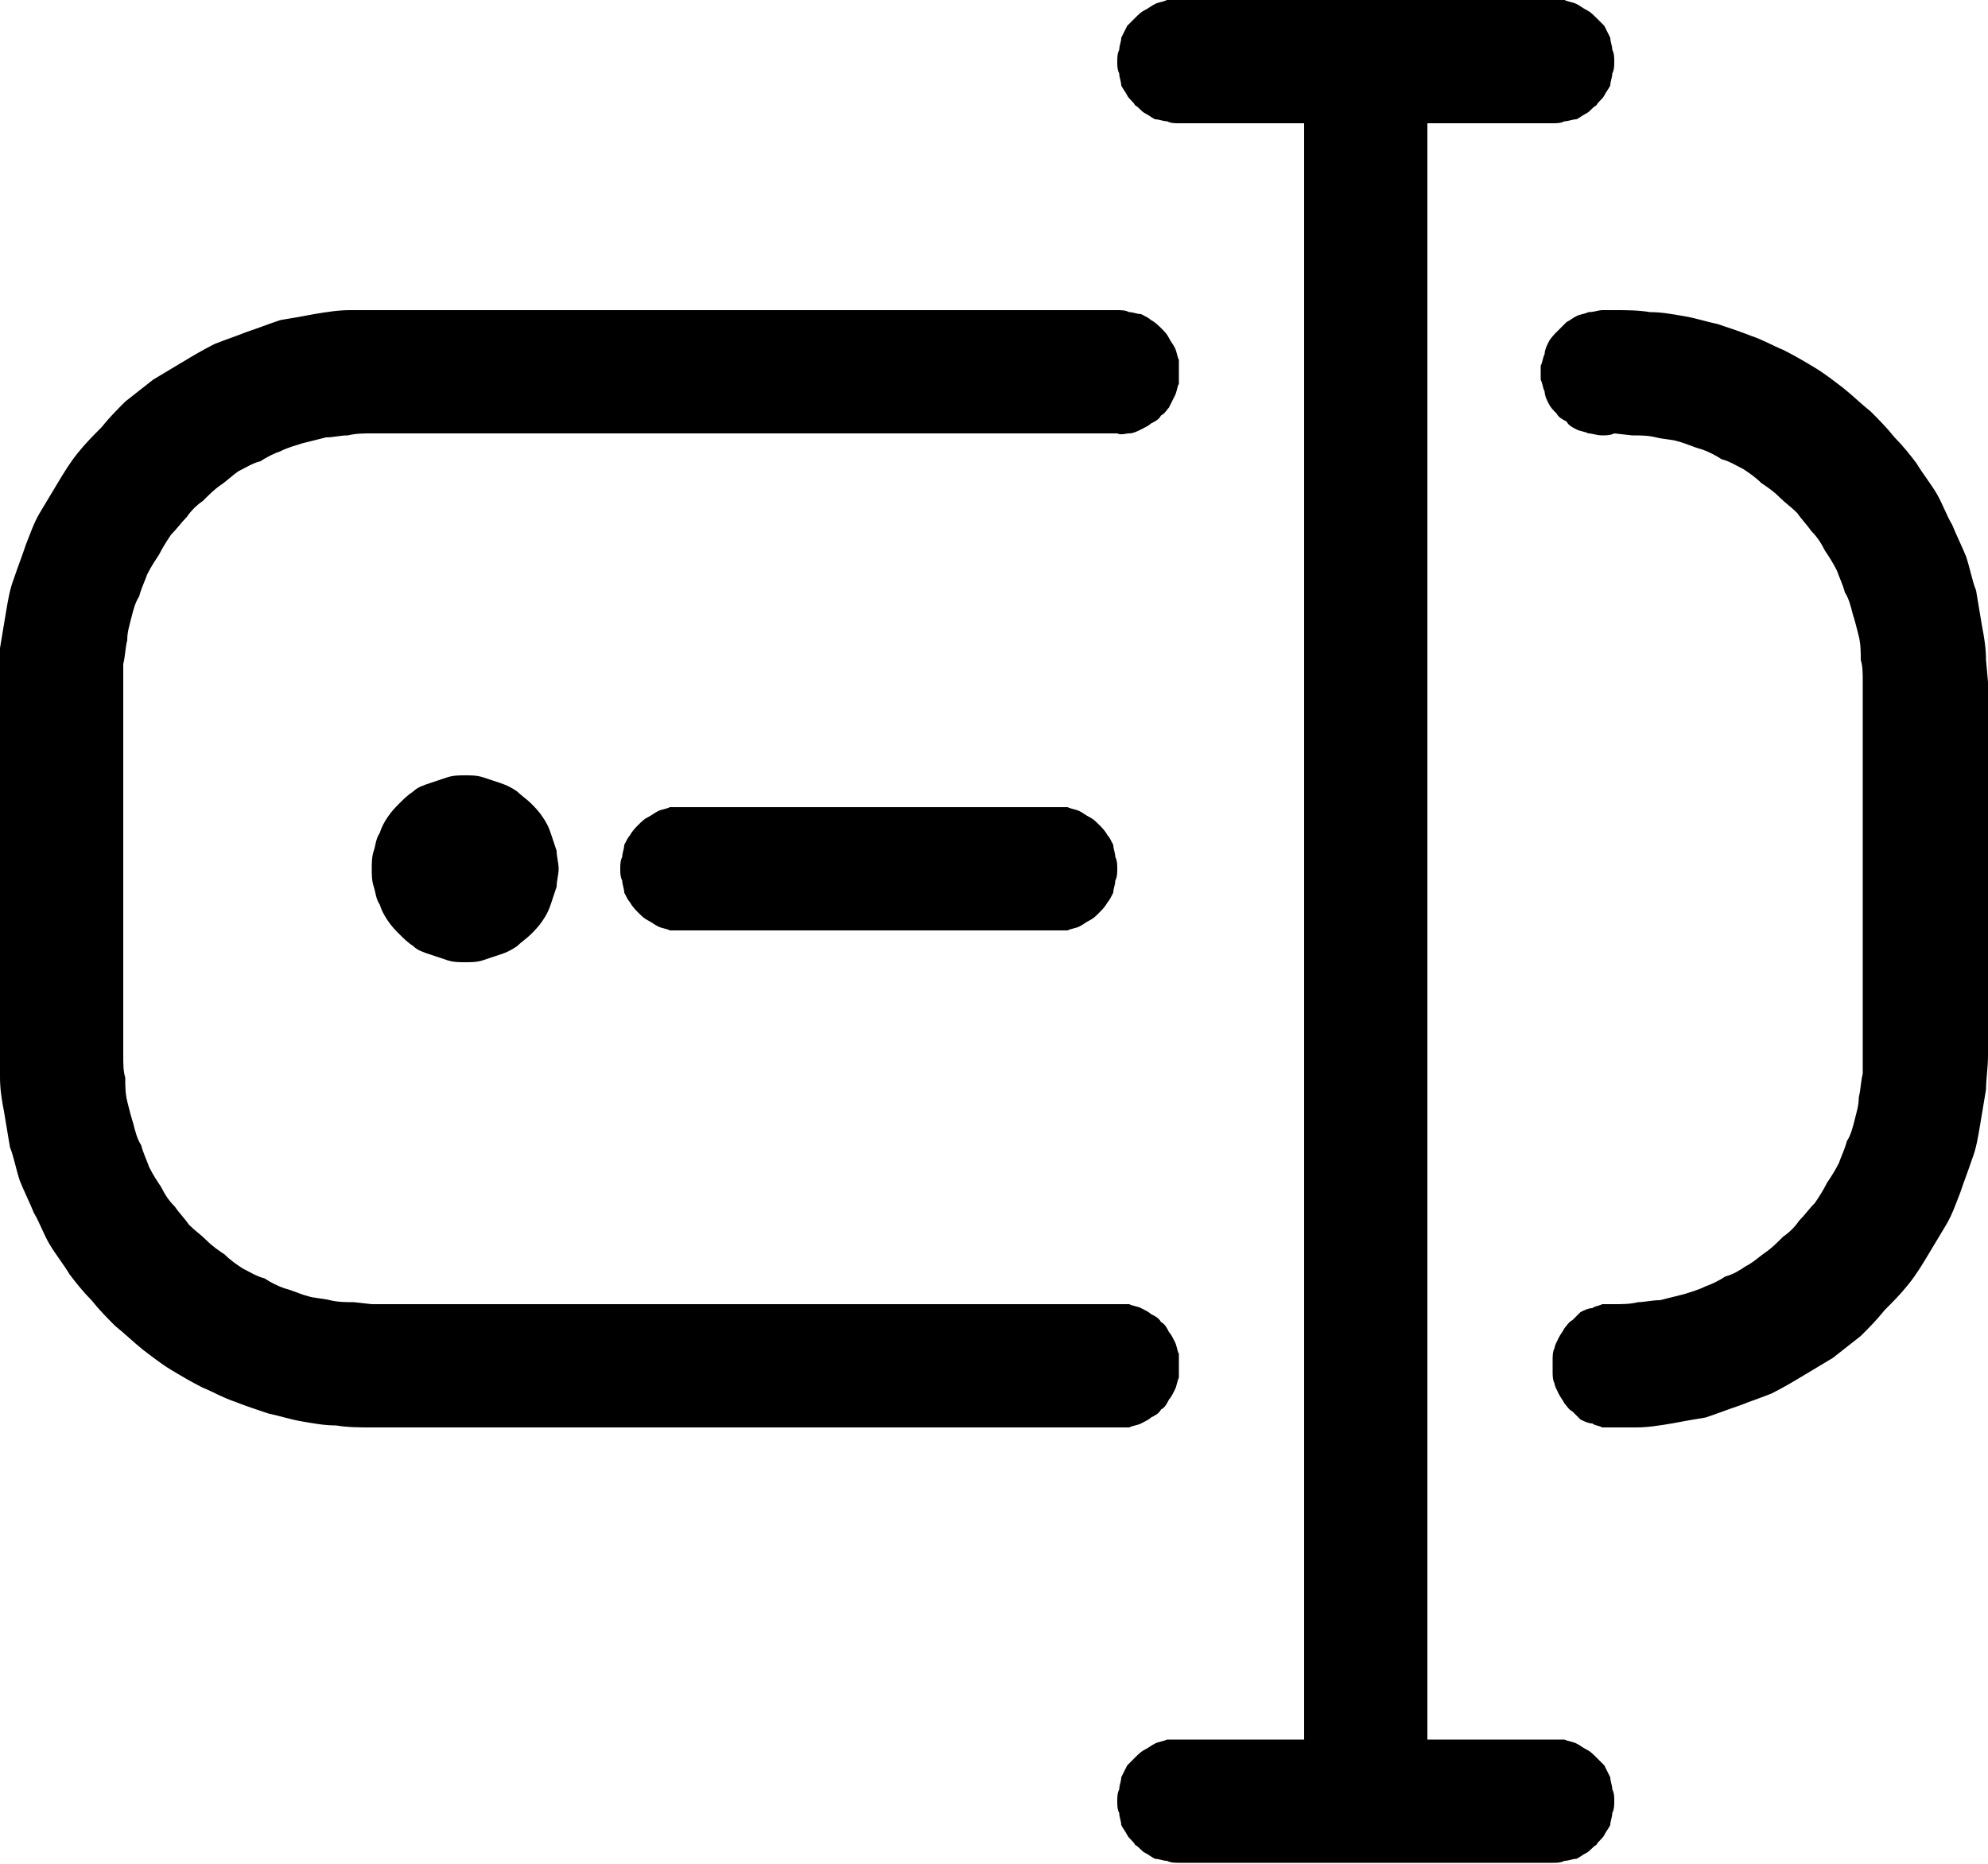
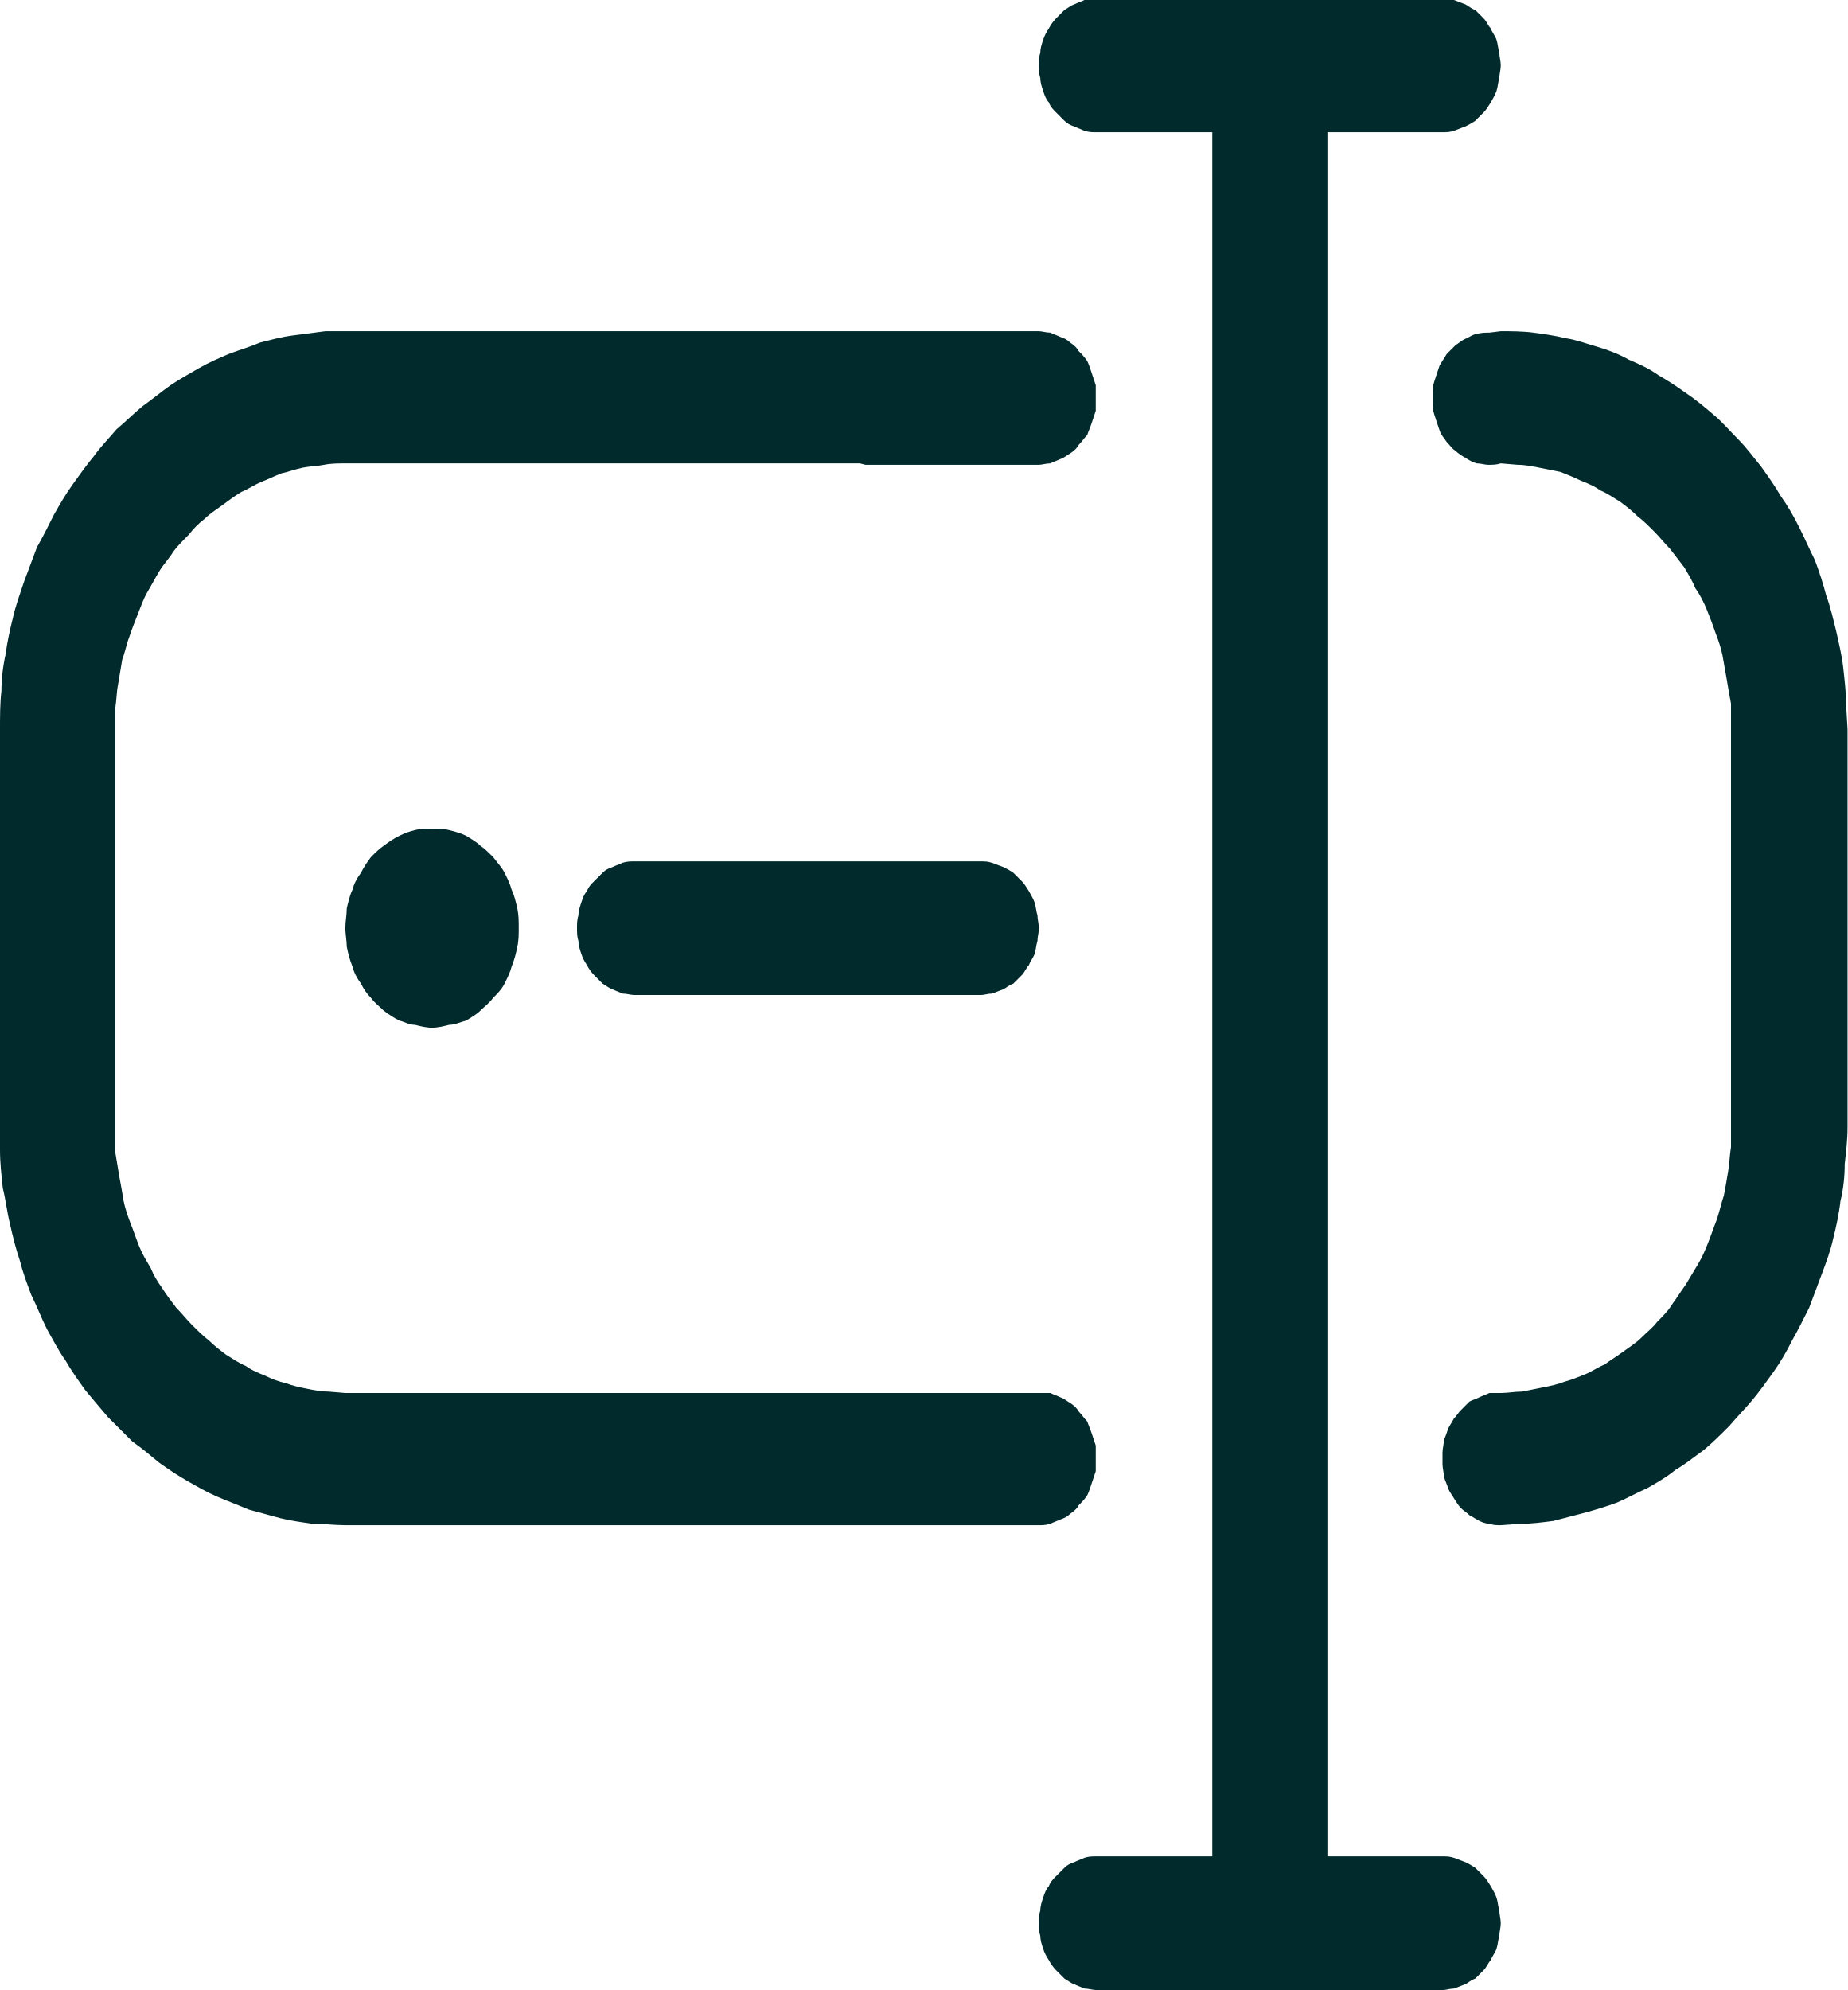
- <svg xmlns="http://www.w3.org/2000/svg" width="10" height="9.375" viewBox="0 0 10 9.375" fill="none">
+ <svg xmlns="http://www.w3.org/2000/svg" width="13" height="14" viewBox="0 0 13 14" fill="none">
  <defs />
-   <path id="path" d="M7.81 0C7.83 0 7.85 0 7.87 0C7.89 0.01 7.91 0.01 7.93 0.02C7.95 0.03 7.96 0.04 7.98 0.05C8 0.06 8.01 0.07 8.03 0.09C8.04 0.1 8.06 0.12 8.07 0.13C8.08 0.15 8.09 0.17 8.1 0.19C8.1 0.21 8.11 0.23 8.11 0.25C8.12 0.27 8.12 0.29 8.12 0.31C8.12 0.33 8.12 0.35 8.11 0.37C8.11 0.39 8.1 0.41 8.1 0.43C8.09 0.45 8.08 0.46 8.07 0.48C8.06 0.5 8.04 0.51 8.03 0.53C8.01 0.54 8 0.56 7.98 0.57C7.96 0.58 7.95 0.59 7.93 0.6C7.91 0.6 7.89 0.61 7.87 0.61C7.85 0.62 7.83 0.62 7.81 0.62L7.18 0.62L7.18 8.75L7.81 8.75C7.83 8.75 7.85 8.75 7.87 8.75C7.89 8.76 7.91 8.76 7.93 8.77C7.95 8.78 7.96 8.79 7.98 8.8C8 8.81 8.01 8.82 8.03 8.84C8.04 8.85 8.06 8.87 8.07 8.88C8.08 8.9 8.09 8.92 8.1 8.94C8.1 8.96 8.11 8.98 8.11 9C8.12 9.02 8.12 9.04 8.12 9.06C8.12 9.08 8.12 9.1 8.11 9.12C8.11 9.14 8.1 9.16 8.1 9.18C8.09 9.2 8.08 9.21 8.07 9.23C8.06 9.25 8.04 9.26 8.03 9.28C8.01 9.29 8 9.31 7.98 9.32C7.96 9.33 7.95 9.34 7.93 9.35C7.91 9.35 7.89 9.36 7.87 9.36C7.85 9.37 7.83 9.37 7.81 9.37L5.93 9.37C5.91 9.37 5.89 9.37 5.87 9.36C5.85 9.36 5.83 9.35 5.81 9.35C5.79 9.34 5.78 9.33 5.76 9.32C5.74 9.31 5.73 9.29 5.71 9.28C5.7 9.26 5.68 9.25 5.67 9.23C5.66 9.21 5.65 9.2 5.64 9.18C5.64 9.16 5.63 9.14 5.63 9.12C5.62 9.1 5.62 9.08 5.62 9.06C5.62 9.04 5.62 9.02 5.63 9C5.63 8.98 5.64 8.96 5.64 8.94C5.65 8.92 5.66 8.9 5.67 8.88C5.68 8.87 5.7 8.85 5.71 8.84C5.73 8.82 5.74 8.81 5.76 8.8C5.78 8.79 5.79 8.78 5.81 8.77C5.83 8.76 5.85 8.76 5.87 8.75C5.89 8.75 5.91 8.75 5.93 8.75L6.56 8.75L6.56 0.62L5.93 0.62C5.91 0.62 5.89 0.62 5.87 0.61C5.85 0.61 5.83 0.6 5.81 0.6C5.79 0.59 5.78 0.58 5.76 0.57C5.74 0.56 5.73 0.54 5.71 0.53C5.7 0.51 5.68 0.5 5.67 0.48C5.66 0.46 5.65 0.45 5.64 0.43C5.64 0.41 5.63 0.39 5.63 0.37C5.62 0.35 5.62 0.33 5.62 0.31C5.62 0.29 5.62 0.27 5.63 0.25C5.63 0.23 5.64 0.21 5.64 0.19C5.65 0.17 5.66 0.15 5.67 0.13C5.68 0.12 5.7 0.1 5.71 0.09C5.73 0.07 5.74 0.06 5.76 0.05C5.78 0.04 5.79 0.03 5.81 0.02C5.83 0.01 5.85 0.01 5.87 0C5.89 0 5.91 0 5.93 0L7.81 0ZM5.62 1.56L5.62 1.56C5.64 1.56 5.66 1.56 5.68 1.57C5.7 1.57 5.72 1.58 5.74 1.58C5.76 1.59 5.78 1.6 5.79 1.61C5.81 1.62 5.83 1.64 5.84 1.65C5.86 1.67 5.87 1.68 5.88 1.7C5.89 1.72 5.9 1.73 5.91 1.75C5.92 1.77 5.92 1.79 5.93 1.81C5.93 1.83 5.93 1.85 5.93 1.87C5.93 1.89 5.93 1.91 5.93 1.93C5.92 1.95 5.92 1.97 5.91 1.99C5.9 2.01 5.89 2.03 5.88 2.05C5.87 2.06 5.86 2.08 5.84 2.09C5.83 2.11 5.81 2.12 5.79 2.13C5.78 2.14 5.76 2.15 5.74 2.16C5.72 2.17 5.7 2.18 5.68 2.18C5.66 2.18 5.64 2.19 5.62 2.18L4.68 2.18L4.65 2.18L1.87 2.18C1.83 2.18 1.79 2.18 1.75 2.19C1.71 2.19 1.68 2.2 1.64 2.2C1.6 2.21 1.56 2.22 1.52 2.23C1.49 2.24 1.45 2.25 1.41 2.27C1.38 2.28 1.34 2.3 1.31 2.32C1.27 2.33 1.24 2.35 1.2 2.37C1.17 2.39 1.14 2.42 1.11 2.44C1.08 2.46 1.05 2.49 1.02 2.52C0.99 2.54 0.96 2.57 0.94 2.6C0.91 2.63 0.89 2.66 0.86 2.69C0.84 2.72 0.82 2.75 0.8 2.79C0.78 2.82 0.76 2.85 0.74 2.89C0.73 2.92 0.71 2.96 0.7 3C0.68 3.03 0.67 3.07 0.66 3.11C0.65 3.15 0.64 3.18 0.64 3.22C0.63 3.26 0.63 3.3 0.62 3.34L0.62 3.43L0.62 5.31C0.62 5.35 0.62 5.39 0.63 5.42C0.63 5.46 0.63 5.5 0.64 5.54C0.65 5.58 0.66 5.62 0.67 5.65C0.68 5.69 0.69 5.73 0.71 5.76C0.72 5.8 0.74 5.84 0.75 5.87C0.77 5.91 0.79 5.94 0.81 5.97C0.83 6.01 0.85 6.04 0.88 6.07C0.9 6.1 0.93 6.13 0.95 6.16C0.98 6.19 1.01 6.21 1.04 6.24C1.07 6.27 1.1 6.29 1.13 6.31C1.16 6.34 1.19 6.36 1.22 6.38C1.26 6.4 1.29 6.42 1.33 6.43C1.36 6.45 1.4 6.47 1.43 6.48C1.47 6.49 1.51 6.51 1.55 6.52C1.58 6.53 1.62 6.53 1.66 6.54C1.7 6.55 1.74 6.55 1.78 6.55L1.87 6.56L5.62 6.56C5.64 6.56 5.66 6.56 5.68 6.56C5.7 6.57 5.72 6.57 5.74 6.58C5.76 6.59 5.78 6.6 5.79 6.61C5.81 6.62 5.83 6.63 5.84 6.65C5.86 6.66 5.87 6.68 5.88 6.7C5.89 6.71 5.9 6.73 5.91 6.75C5.92 6.77 5.92 6.79 5.93 6.81C5.93 6.83 5.93 6.85 5.93 6.87C5.93 6.89 5.93 6.91 5.93 6.93C5.92 6.95 5.92 6.97 5.91 6.99C5.9 7.01 5.89 7.03 5.88 7.04C5.87 7.06 5.86 7.08 5.84 7.09C5.83 7.11 5.81 7.12 5.79 7.13C5.78 7.14 5.76 7.15 5.74 7.16C5.72 7.17 5.7 7.17 5.68 7.18C5.66 7.18 5.64 7.18 5.62 7.18L1.87 7.18C1.81 7.18 1.75 7.18 1.69 7.17C1.63 7.17 1.58 7.16 1.52 7.15C1.46 7.14 1.4 7.12 1.35 7.11C1.29 7.09 1.23 7.07 1.18 7.05C1.12 7.03 1.07 7 1.02 6.98C0.96 6.95 0.91 6.92 0.86 6.89C0.81 6.86 0.76 6.82 0.72 6.79C0.67 6.75 0.63 6.71 0.58 6.67C0.54 6.63 0.5 6.59 0.46 6.54C0.42 6.5 0.38 6.45 0.35 6.41C0.32 6.36 0.28 6.31 0.25 6.26C0.22 6.21 0.2 6.15 0.17 6.1C0.15 6.05 0.12 5.99 0.1 5.94C0.08 5.88 0.07 5.82 0.05 5.77C0.04 5.71 0.03 5.65 0.02 5.59C0.01 5.54 0 5.48 0 5.42L0 5.31L0 3.43C0 3.37 0 3.31 0 3.26C0.01 3.2 0.02 3.14 0.03 3.08C0.04 3.02 0.05 2.96 0.07 2.91C0.09 2.85 0.11 2.8 0.13 2.74C0.15 2.69 0.17 2.63 0.2 2.58C0.23 2.53 0.26 2.48 0.29 2.43C0.32 2.38 0.35 2.33 0.39 2.28C0.43 2.23 0.47 2.19 0.51 2.15C0.55 2.1 0.59 2.06 0.63 2.02C0.68 1.98 0.72 1.95 0.77 1.91C0.82 1.88 0.87 1.85 0.92 1.82C0.97 1.79 1.02 1.76 1.08 1.73C1.13 1.71 1.19 1.69 1.24 1.67C1.3 1.65 1.35 1.63 1.41 1.61C1.47 1.6 1.53 1.59 1.58 1.58C1.64 1.57 1.7 1.56 1.76 1.56L1.87 1.56L5.62 1.56ZM8.12 1.56C8.18 1.56 8.24 1.56 8.3 1.57C8.36 1.57 8.41 1.58 8.47 1.59C8.53 1.6 8.59 1.62 8.64 1.63C8.7 1.65 8.76 1.67 8.81 1.69C8.87 1.71 8.92 1.74 8.97 1.76C9.03 1.79 9.08 1.82 9.13 1.85C9.18 1.88 9.23 1.92 9.27 1.95C9.32 1.99 9.36 2.03 9.41 2.07C9.45 2.11 9.49 2.15 9.53 2.2C9.57 2.24 9.61 2.29 9.64 2.33C9.67 2.38 9.71 2.43 9.74 2.48C9.77 2.53 9.79 2.59 9.82 2.64C9.84 2.69 9.87 2.75 9.89 2.8C9.91 2.86 9.92 2.92 9.94 2.97C9.95 3.03 9.96 3.09 9.97 3.15C9.98 3.2 9.99 3.26 9.99 3.32L10 3.43L10 5.31C10 5.37 9.99 5.43 9.99 5.48C9.98 5.54 9.97 5.6 9.96 5.66C9.95 5.72 9.94 5.78 9.92 5.83C9.9 5.89 9.88 5.94 9.86 6C9.84 6.05 9.82 6.11 9.79 6.16C9.76 6.21 9.73 6.26 9.7 6.31C9.67 6.36 9.64 6.41 9.6 6.46C9.56 6.51 9.52 6.55 9.48 6.59C9.44 6.64 9.4 6.68 9.36 6.72C9.31 6.76 9.27 6.79 9.22 6.83C9.17 6.86 9.12 6.89 9.07 6.92C9.02 6.95 8.97 6.98 8.91 7.01C8.86 7.03 8.8 7.05 8.75 7.07C8.69 7.09 8.64 7.11 8.58 7.13C8.52 7.14 8.46 7.15 8.41 7.16C8.35 7.17 8.29 7.18 8.23 7.18L8.12 7.18C8.1 7.18 8.08 7.18 8.06 7.18C8.04 7.17 8.02 7.17 8.01 7.16C7.99 7.16 7.97 7.15 7.95 7.14C7.94 7.13 7.92 7.11 7.91 7.1C7.89 7.09 7.88 7.07 7.87 7.06C7.86 7.04 7.85 7.03 7.84 7.01C7.83 6.99 7.82 6.97 7.82 6.96C7.81 6.94 7.81 6.92 7.81 6.9C7.81 6.88 7.81 6.86 7.81 6.84C7.81 6.82 7.81 6.8 7.82 6.78C7.82 6.77 7.83 6.75 7.84 6.73C7.85 6.71 7.86 6.7 7.87 6.68C7.88 6.67 7.89 6.65 7.91 6.64C7.92 6.63 7.94 6.61 7.95 6.6C7.97 6.59 7.99 6.58 8.01 6.58C8.02 6.57 8.04 6.57 8.06 6.56L8.12 6.56C8.16 6.56 8.2 6.56 8.24 6.55C8.27 6.55 8.31 6.54 8.35 6.54C8.39 6.53 8.43 6.52 8.47 6.51C8.5 6.5 8.54 6.49 8.58 6.47C8.61 6.46 8.65 6.44 8.68 6.42C8.72 6.41 8.75 6.39 8.78 6.37C8.82 6.35 8.85 6.32 8.88 6.3C8.91 6.28 8.94 6.25 8.97 6.22C9 6.2 9.03 6.17 9.05 6.14C9.08 6.11 9.1 6.08 9.13 6.05C9.15 6.02 9.17 5.99 9.19 5.95C9.21 5.92 9.23 5.89 9.25 5.85C9.26 5.82 9.28 5.78 9.29 5.74C9.31 5.71 9.32 5.67 9.33 5.63C9.34 5.59 9.35 5.56 9.35 5.52C9.36 5.48 9.36 5.44 9.37 5.4L9.37 5.31L9.37 3.43C9.37 3.39 9.37 3.35 9.36 3.32C9.36 3.28 9.36 3.24 9.35 3.2C9.34 3.16 9.33 3.12 9.32 3.09C9.31 3.05 9.3 3.01 9.28 2.98C9.27 2.94 9.25 2.9 9.24 2.87C9.22 2.83 9.2 2.8 9.18 2.77C9.16 2.73 9.14 2.7 9.11 2.67C9.09 2.64 9.06 2.61 9.04 2.58C9.01 2.55 8.98 2.53 8.95 2.5C8.92 2.47 8.89 2.45 8.86 2.43C8.83 2.4 8.8 2.38 8.77 2.36C8.73 2.34 8.7 2.32 8.66 2.31C8.63 2.29 8.59 2.27 8.56 2.26C8.52 2.25 8.48 2.23 8.44 2.22C8.41 2.21 8.37 2.21 8.33 2.2C8.29 2.19 8.25 2.19 8.21 2.19L8.12 2.18C8.1 2.19 8.08 2.19 8.06 2.19C8.03 2.19 8.01 2.18 7.99 2.18C7.97 2.17 7.95 2.17 7.93 2.16C7.91 2.15 7.89 2.14 7.88 2.12C7.86 2.11 7.84 2.1 7.83 2.08C7.81 2.06 7.8 2.05 7.79 2.03C7.78 2.01 7.77 1.99 7.77 1.97C7.76 1.95 7.76 1.93 7.75 1.91C7.75 1.88 7.75 1.86 7.75 1.84C7.76 1.82 7.76 1.8 7.77 1.78C7.77 1.76 7.78 1.74 7.79 1.72C7.8 1.7 7.82 1.68 7.83 1.67C7.85 1.65 7.86 1.64 7.88 1.62C7.9 1.61 7.91 1.6 7.93 1.59C7.95 1.58 7.97 1.58 7.99 1.57C8.02 1.57 8.04 1.56 8.06 1.56L8.12 1.56ZM2.34 3.9C2.37 3.9 2.4 3.9 2.43 3.91C2.46 3.92 2.49 3.93 2.52 3.94C2.55 3.95 2.57 3.96 2.6 3.98C2.62 4 2.65 4.02 2.67 4.04C2.69 4.06 2.71 4.08 2.73 4.11C2.75 4.14 2.76 4.16 2.77 4.19C2.78 4.22 2.79 4.25 2.8 4.28C2.8 4.31 2.81 4.34 2.81 4.37C2.81 4.4 2.8 4.43 2.8 4.46C2.79 4.49 2.78 4.52 2.77 4.55C2.76 4.58 2.75 4.6 2.73 4.63C2.71 4.66 2.69 4.68 2.67 4.7C2.65 4.72 2.62 4.74 2.6 4.76C2.57 4.78 2.55 4.79 2.52 4.8C2.49 4.81 2.46 4.82 2.43 4.83C2.4 4.84 2.37 4.84 2.34 4.84C2.31 4.84 2.28 4.84 2.25 4.83C2.22 4.82 2.19 4.81 2.16 4.8C2.13 4.79 2.1 4.78 2.08 4.76C2.05 4.74 2.03 4.72 2.01 4.7C1.99 4.68 1.97 4.66 1.95 4.63C1.93 4.6 1.92 4.58 1.91 4.55C1.89 4.52 1.89 4.49 1.88 4.46C1.87 4.43 1.87 4.4 1.87 4.37C1.87 4.34 1.87 4.31 1.88 4.28C1.89 4.25 1.89 4.22 1.91 4.19C1.92 4.16 1.93 4.14 1.95 4.11C1.97 4.08 1.99 4.06 2.01 4.04C2.03 4.02 2.05 4 2.08 3.98C2.1 3.96 2.13 3.95 2.16 3.94C2.19 3.93 2.22 3.92 2.25 3.91C2.28 3.9 2.31 3.9 2.34 3.9ZM5.31 4.06C5.33 4.06 5.35 4.06 5.37 4.06C5.39 4.07 5.41 4.07 5.43 4.08C5.45 4.09 5.46 4.1 5.48 4.11C5.5 4.12 5.51 4.13 5.53 4.15C5.54 4.16 5.56 4.18 5.57 4.2C5.58 4.21 5.59 4.23 5.6 4.25C5.6 4.27 5.61 4.29 5.61 4.31C5.62 4.33 5.62 4.35 5.62 4.37C5.62 4.39 5.62 4.41 5.61 4.43C5.61 4.45 5.6 4.47 5.6 4.49C5.59 4.51 5.58 4.53 5.57 4.54C5.56 4.56 5.54 4.58 5.53 4.59C5.51 4.61 5.5 4.62 5.48 4.63C5.46 4.64 5.45 4.65 5.43 4.66C5.41 4.67 5.39 4.67 5.37 4.68C5.35 4.68 5.33 4.68 5.31 4.68L3.43 4.68C3.41 4.68 3.39 4.68 3.37 4.68C3.35 4.67 3.33 4.67 3.31 4.66C3.29 4.65 3.28 4.64 3.26 4.63C3.24 4.62 3.23 4.61 3.21 4.59C3.2 4.58 3.18 4.56 3.17 4.54C3.16 4.53 3.15 4.51 3.14 4.49C3.14 4.47 3.13 4.45 3.13 4.43C3.12 4.41 3.12 4.39 3.12 4.37C3.12 4.35 3.12 4.33 3.13 4.31C3.13 4.29 3.14 4.27 3.14 4.25C3.15 4.23 3.16 4.21 3.17 4.2C3.18 4.18 3.2 4.16 3.21 4.15C3.23 4.13 3.24 4.12 3.26 4.11C3.28 4.1 3.29 4.09 3.31 4.08C3.33 4.07 3.35 4.07 3.37 4.06C3.39 4.06 3.41 4.06 3.43 4.06L5.31 4.06Z" fill="currentcolor" fill-opacity="1" fill-rule="nonzero" />
+   <path id="path" d="M10.15 0C10.18 0 10.2 0 10.23 0C10.26 0.01 10.28 0.02 10.31 0.03C10.33 0.04 10.35 0.06 10.38 0.07C10.4 0.09 10.42 0.11 10.44 0.13C10.46 0.15 10.47 0.18 10.49 0.2C10.5 0.23 10.52 0.25 10.53 0.28C10.54 0.31 10.54 0.34 10.55 0.37C10.55 0.4 10.56 0.43 10.56 0.46C10.56 0.49 10.55 0.52 10.55 0.55C10.54 0.58 10.54 0.61 10.53 0.64C10.52 0.67 10.5 0.7 10.49 0.72C10.47 0.75 10.46 0.77 10.44 0.79C10.42 0.81 10.4 0.83 10.38 0.85C10.35 0.87 10.33 0.88 10.31 0.89C10.28 0.9 10.26 0.91 10.23 0.92C10.2 0.93 10.18 0.93 10.15 0.93L9.34 0.93L9.34 13.06L10.15 13.06C10.18 13.06 10.2 13.06 10.23 13.07C10.26 13.08 10.28 13.09 10.31 13.1C10.33 13.11 10.35 13.12 10.38 13.14C10.4 13.16 10.42 13.18 10.44 13.2C10.46 13.22 10.47 13.24 10.49 13.27C10.5 13.29 10.52 13.32 10.53 13.35C10.54 13.38 10.54 13.41 10.55 13.44C10.55 13.47 10.56 13.5 10.56 13.53C10.56 13.56 10.55 13.59 10.55 13.62C10.54 13.65 10.54 13.68 10.53 13.71C10.52 13.74 10.5 13.76 10.49 13.79C10.47 13.81 10.46 13.84 10.44 13.86C10.42 13.88 10.4 13.9 10.38 13.92C10.35 13.93 10.33 13.95 10.31 13.96C10.28 13.97 10.26 13.98 10.23 13.99C10.2 13.99 10.18 14 10.15 14L7.71 14C7.69 14 7.66 13.99 7.63 13.99C7.61 13.98 7.58 13.97 7.56 13.96C7.53 13.95 7.51 13.93 7.49 13.92C7.47 13.9 7.45 13.88 7.43 13.86C7.41 13.84 7.39 13.81 7.38 13.79C7.36 13.76 7.35 13.74 7.34 13.71C7.33 13.68 7.32 13.65 7.32 13.62C7.31 13.59 7.31 13.56 7.31 13.53C7.31 13.5 7.31 13.47 7.32 13.44C7.32 13.41 7.33 13.38 7.34 13.35C7.35 13.32 7.36 13.29 7.38 13.27C7.39 13.24 7.41 13.22 7.43 13.2C7.45 13.18 7.47 13.16 7.49 13.14C7.51 13.12 7.53 13.11 7.56 13.1C7.58 13.09 7.61 13.08 7.63 13.07C7.66 13.06 7.69 13.06 7.71 13.06L8.53 13.06L8.53 0.93L7.71 0.93C7.69 0.93 7.66 0.93 7.63 0.92C7.61 0.91 7.58 0.9 7.56 0.89C7.53 0.88 7.51 0.87 7.49 0.85C7.47 0.83 7.45 0.81 7.43 0.79C7.41 0.77 7.39 0.75 7.38 0.72C7.36 0.7 7.35 0.67 7.34 0.64C7.33 0.61 7.32 0.58 7.32 0.55C7.31 0.52 7.31 0.49 7.31 0.46C7.31 0.43 7.31 0.4 7.32 0.37C7.32 0.34 7.33 0.31 7.34 0.28C7.35 0.25 7.36 0.23 7.38 0.2C7.39 0.18 7.41 0.15 7.43 0.13C7.45 0.11 7.47 0.09 7.49 0.07C7.51 0.06 7.53 0.04 7.56 0.03C7.58 0.02 7.61 0.01 7.63 0C7.66 0 7.69 0 7.71 0L10.15 0ZM7.31 2.33L7.31 2.33C7.33 2.33 7.36 2.34 7.39 2.34C7.41 2.35 7.44 2.36 7.46 2.37C7.49 2.38 7.51 2.39 7.53 2.41C7.56 2.43 7.58 2.45 7.59 2.47C7.61 2.49 7.63 2.51 7.65 2.54C7.66 2.56 7.67 2.59 7.68 2.62C7.69 2.65 7.7 2.68 7.71 2.71C7.71 2.74 7.71 2.77 7.71 2.8C7.71 2.83 7.71 2.86 7.71 2.89C7.7 2.92 7.69 2.95 7.68 2.98C7.67 3.01 7.66 3.03 7.65 3.06C7.63 3.08 7.61 3.11 7.59 3.13C7.58 3.15 7.56 3.17 7.53 3.19C7.51 3.2 7.49 3.22 7.46 3.23C7.44 3.24 7.41 3.25 7.39 3.26C7.36 3.26 7.33 3.27 7.31 3.27L6.09 3.27L6.05 3.26L2.43 3.26C2.38 3.26 2.33 3.26 2.28 3.27C2.23 3.28 2.18 3.28 2.13 3.29C2.08 3.3 2.03 3.32 1.98 3.33C1.93 3.35 1.89 3.37 1.84 3.39C1.79 3.41 1.75 3.44 1.7 3.46C1.65 3.49 1.61 3.52 1.57 3.55C1.53 3.58 1.48 3.61 1.44 3.65C1.4 3.68 1.36 3.72 1.33 3.76C1.29 3.8 1.25 3.84 1.22 3.88C1.19 3.93 1.15 3.97 1.12 4.02C1.09 4.07 1.07 4.11 1.04 4.16C1.01 4.21 0.99 4.27 0.97 4.32C0.95 4.37 0.93 4.42 0.91 4.48C0.89 4.53 0.88 4.59 0.86 4.64C0.85 4.7 0.84 4.76 0.83 4.82C0.82 4.87 0.82 4.93 0.81 4.99L0.81 5.13L0.81 7.93C0.81 7.99 0.81 8.04 0.81 8.1C0.82 8.16 0.83 8.22 0.84 8.28C0.85 8.33 0.86 8.39 0.87 8.45C0.88 8.5 0.9 8.56 0.92 8.61C0.94 8.66 0.96 8.72 0.98 8.77C1 8.82 1.03 8.87 1.06 8.92C1.08 8.97 1.11 9.02 1.14 9.06C1.17 9.11 1.21 9.16 1.24 9.2C1.28 9.24 1.31 9.28 1.35 9.32C1.39 9.36 1.43 9.4 1.47 9.43C1.51 9.47 1.55 9.5 1.59 9.53C1.64 9.56 1.68 9.59 1.73 9.61C1.77 9.64 1.82 9.66 1.87 9.68C1.91 9.7 1.96 9.72 2.01 9.73C2.06 9.75 2.11 9.76 2.16 9.77C2.21 9.78 2.26 9.79 2.31 9.79L2.43 9.8L7.31 9.8C7.33 9.8 7.36 9.8 7.39 9.8C7.41 9.81 7.44 9.82 7.46 9.83C7.49 9.84 7.51 9.86 7.53 9.87C7.56 9.89 7.58 9.91 7.59 9.93C7.61 9.95 7.63 9.98 7.65 10C7.66 10.03 7.67 10.05 7.68 10.08C7.69 10.11 7.7 10.14 7.71 10.17C7.71 10.2 7.71 10.23 7.71 10.26C7.71 10.29 7.71 10.32 7.71 10.35C7.7 10.38 7.69 10.41 7.68 10.44C7.67 10.47 7.66 10.5 7.65 10.52C7.63 10.55 7.61 10.57 7.59 10.59C7.58 10.61 7.56 10.63 7.53 10.65C7.51 10.67 7.49 10.68 7.46 10.69C7.44 10.7 7.41 10.71 7.39 10.72C7.36 10.73 7.33 10.73 7.31 10.73L2.43 10.73C2.36 10.73 2.28 10.72 2.2 10.72C2.13 10.71 2.05 10.7 1.97 10.68C1.9 10.66 1.82 10.64 1.75 10.62C1.68 10.59 1.6 10.56 1.53 10.53C1.46 10.5 1.39 10.46 1.32 10.42C1.25 10.38 1.19 10.34 1.12 10.29C1.06 10.24 1 10.19 0.93 10.14C0.87 10.08 0.82 10.03 0.76 9.97C0.7 9.9 0.65 9.84 0.6 9.78C0.55 9.71 0.5 9.64 0.46 9.57C0.41 9.5 0.37 9.42 0.33 9.35C0.29 9.27 0.26 9.19 0.22 9.11C0.19 9.03 0.16 8.95 0.14 8.87C0.11 8.78 0.09 8.7 0.07 8.61C0.05 8.53 0.04 8.44 0.02 8.36C0.01 8.27 0 8.18 0 8.09L0 7.93L0 5.13C0 5.04 0 4.95 0.01 4.86C0.01 4.78 0.02 4.69 0.04 4.6C0.05 4.52 0.07 4.43 0.09 4.35C0.11 4.26 0.14 4.18 0.17 4.09C0.2 4.01 0.23 3.93 0.26 3.85C0.3 3.78 0.34 3.7 0.38 3.62C0.42 3.55 0.46 3.48 0.51 3.41C0.56 3.34 0.61 3.27 0.66 3.21C0.71 3.14 0.77 3.08 0.82 3.02C0.88 2.97 0.94 2.91 1 2.86C1.07 2.81 1.13 2.76 1.2 2.71C1.26 2.67 1.33 2.63 1.4 2.59C1.47 2.55 1.54 2.52 1.61 2.49C1.69 2.46 1.76 2.44 1.83 2.41C1.91 2.39 1.98 2.37 2.06 2.36C2.14 2.35 2.21 2.34 2.29 2.33L2.43 2.33L7.31 2.33ZM10.56 2.33C10.63 2.33 10.71 2.33 10.79 2.34C10.86 2.35 10.94 2.36 11.02 2.38C11.09 2.39 11.17 2.42 11.24 2.44C11.31 2.46 11.39 2.49 11.46 2.53C11.53 2.56 11.6 2.59 11.67 2.64C11.74 2.68 11.8 2.72 11.87 2.77C11.93 2.81 11.99 2.86 12.06 2.92C12.12 2.97 12.17 3.03 12.23 3.09C12.29 3.15 12.34 3.22 12.39 3.28C12.44 3.35 12.49 3.42 12.53 3.49C12.58 3.56 12.62 3.63 12.66 3.71C12.7 3.79 12.73 3.86 12.77 3.94C12.8 4.02 12.83 4.11 12.85 4.19C12.88 4.27 12.9 4.36 12.92 4.44C12.94 4.53 12.96 4.61 12.97 4.7C12.98 4.79 12.99 4.88 12.99 4.96L13 5.13L13 7.93C13 8.02 12.99 8.1 12.98 8.19C12.98 8.28 12.97 8.37 12.95 8.45C12.94 8.54 12.92 8.63 12.9 8.71C12.88 8.8 12.85 8.88 12.82 8.96C12.79 9.04 12.76 9.12 12.73 9.2C12.69 9.28 12.65 9.36 12.61 9.43C12.57 9.51 12.53 9.58 12.48 9.65C12.43 9.72 12.38 9.79 12.33 9.85C12.28 9.91 12.22 9.97 12.17 10.03C12.11 10.09 12.05 10.15 11.99 10.2C11.92 10.25 11.86 10.3 11.79 10.34C11.73 10.39 11.66 10.43 11.59 10.47C11.52 10.5 11.45 10.54 11.38 10.57C11.3 10.6 11.23 10.62 11.16 10.64C11.08 10.66 11.01 10.68 10.93 10.7C10.85 10.71 10.78 10.72 10.7 10.72L10.56 10.73C10.53 10.73 10.51 10.73 10.48 10.72C10.46 10.72 10.43 10.71 10.41 10.7C10.39 10.69 10.36 10.67 10.34 10.66C10.32 10.64 10.3 10.63 10.28 10.61C10.26 10.59 10.25 10.57 10.23 10.54C10.22 10.52 10.2 10.5 10.19 10.47C10.18 10.44 10.17 10.42 10.16 10.39C10.16 10.36 10.15 10.33 10.15 10.3C10.15 10.28 10.15 10.25 10.15 10.22C10.15 10.19 10.16 10.16 10.16 10.13C10.17 10.11 10.18 10.08 10.19 10.05C10.2 10.03 10.22 10 10.23 9.98C10.25 9.96 10.26 9.94 10.28 9.92C10.3 9.9 10.32 9.88 10.34 9.86C10.36 9.85 10.39 9.84 10.41 9.83C10.43 9.82 10.46 9.81 10.48 9.8L10.56 9.8C10.61 9.8 10.66 9.79 10.71 9.79C10.76 9.78 10.81 9.77 10.86 9.76C10.91 9.75 10.96 9.74 11.01 9.72C11.05 9.71 11.1 9.69 11.15 9.67C11.2 9.65 11.24 9.62 11.29 9.6C11.33 9.57 11.38 9.54 11.42 9.51C11.46 9.48 11.51 9.45 11.55 9.41C11.59 9.37 11.63 9.34 11.66 9.3C11.7 9.26 11.74 9.22 11.77 9.17C11.8 9.13 11.83 9.08 11.86 9.04C11.89 8.99 11.92 8.94 11.95 8.89C11.98 8.84 12 8.79 12.02 8.74C12.04 8.69 12.06 8.63 12.08 8.58C12.1 8.52 12.11 8.47 12.13 8.41C12.14 8.36 12.15 8.3 12.16 8.24C12.17 8.18 12.17 8.13 12.18 8.07L12.18 7.93L12.18 5.13C12.18 5.07 12.18 5.01 12.18 4.95C12.17 4.9 12.16 4.84 12.15 4.78C12.14 4.72 12.13 4.67 12.12 4.61C12.11 4.56 12.09 4.5 12.07 4.45C12.05 4.39 12.03 4.34 12.01 4.29C11.99 4.24 11.96 4.18 11.93 4.14C11.91 4.09 11.88 4.04 11.85 3.99C11.82 3.95 11.78 3.9 11.75 3.86C11.71 3.82 11.68 3.78 11.64 3.74C11.6 3.7 11.56 3.66 11.52 3.63C11.48 3.59 11.44 3.56 11.4 3.53C11.35 3.5 11.31 3.47 11.26 3.45C11.22 3.42 11.17 3.4 11.12 3.38C11.08 3.36 11.03 3.34 10.98 3.32C10.93 3.31 10.88 3.3 10.83 3.29C10.78 3.28 10.73 3.27 10.68 3.27L10.56 3.26C10.53 3.27 10.5 3.27 10.47 3.27C10.45 3.27 10.42 3.26 10.39 3.26C10.36 3.25 10.34 3.24 10.31 3.22C10.29 3.21 10.26 3.19 10.24 3.17C10.22 3.16 10.2 3.13 10.18 3.11C10.16 3.08 10.14 3.06 10.13 3.03C10.12 3 10.11 2.97 10.1 2.94C10.09 2.91 10.08 2.88 10.08 2.85C10.08 2.82 10.08 2.78 10.08 2.75C10.08 2.72 10.09 2.69 10.1 2.66C10.11 2.63 10.12 2.6 10.13 2.57C10.15 2.54 10.16 2.52 10.18 2.49C10.2 2.47 10.22 2.45 10.24 2.43C10.27 2.41 10.29 2.39 10.32 2.38C10.34 2.37 10.37 2.35 10.39 2.35C10.42 2.34 10.45 2.34 10.48 2.34L10.56 2.33ZM3.04 5.83C3.08 5.83 3.12 5.83 3.16 5.84C3.2 5.85 3.24 5.86 3.28 5.88C3.31 5.9 3.35 5.92 3.38 5.95C3.41 5.97 3.44 6 3.47 6.03C3.5 6.07 3.53 6.1 3.55 6.14C3.57 6.18 3.59 6.22 3.6 6.26C3.62 6.3 3.63 6.35 3.64 6.39C3.65 6.44 3.65 6.48 3.65 6.53C3.65 6.57 3.65 6.62 3.64 6.66C3.63 6.71 3.62 6.75 3.6 6.8C3.59 6.84 3.57 6.88 3.55 6.92C3.53 6.96 3.5 6.99 3.47 7.02C3.44 7.06 3.41 7.08 3.38 7.11C3.35 7.14 3.31 7.16 3.28 7.18C3.24 7.19 3.2 7.21 3.16 7.21C3.12 7.22 3.08 7.23 3.04 7.23C3 7.23 2.96 7.22 2.92 7.21C2.88 7.21 2.85 7.19 2.81 7.18C2.77 7.16 2.74 7.14 2.7 7.11C2.67 7.08 2.64 7.06 2.61 7.02C2.58 6.99 2.56 6.96 2.54 6.92C2.51 6.88 2.49 6.84 2.48 6.8C2.46 6.75 2.45 6.71 2.44 6.66C2.44 6.62 2.43 6.57 2.43 6.53C2.43 6.48 2.44 6.44 2.44 6.39C2.45 6.35 2.46 6.3 2.48 6.26C2.49 6.22 2.51 6.18 2.54 6.14C2.56 6.1 2.58 6.07 2.61 6.03C2.64 6 2.67 5.97 2.7 5.95C2.74 5.92 2.77 5.9 2.81 5.88C2.85 5.86 2.88 5.85 2.92 5.84C2.96 5.83 3 5.83 3.04 5.83ZM6.9 6.06C6.93 6.06 6.95 6.06 6.98 6.07C7.01 6.08 7.03 6.09 7.06 6.1C7.08 6.11 7.1 6.12 7.13 6.14C7.15 6.16 7.17 6.18 7.19 6.2C7.21 6.22 7.22 6.24 7.24 6.27C7.25 6.29 7.27 6.32 7.28 6.35C7.29 6.38 7.29 6.41 7.3 6.44C7.3 6.47 7.31 6.5 7.31 6.53C7.31 6.56 7.3 6.59 7.3 6.62C7.29 6.65 7.29 6.68 7.28 6.71C7.27 6.74 7.25 6.76 7.24 6.79C7.22 6.81 7.21 6.84 7.19 6.86C7.17 6.88 7.15 6.9 7.13 6.92C7.1 6.93 7.08 6.95 7.06 6.96C7.03 6.97 7.01 6.98 6.98 6.99C6.95 6.99 6.93 7 6.9 7L4.46 7C4.44 7 4.41 6.99 4.38 6.99C4.36 6.98 4.33 6.97 4.31 6.96C4.28 6.95 4.26 6.93 4.24 6.92C4.22 6.9 4.2 6.88 4.18 6.86C4.16 6.84 4.14 6.81 4.13 6.79C4.11 6.76 4.1 6.74 4.09 6.71C4.08 6.68 4.07 6.65 4.07 6.62C4.06 6.59 4.06 6.56 4.06 6.53C4.06 6.5 4.06 6.47 4.07 6.44C4.07 6.41 4.08 6.38 4.09 6.35C4.1 6.32 4.11 6.29 4.13 6.27C4.14 6.24 4.16 6.22 4.18 6.2C4.2 6.18 4.22 6.16 4.24 6.14C4.26 6.12 4.28 6.11 4.31 6.1C4.33 6.09 4.36 6.08 4.38 6.07C4.41 6.06 4.44 6.06 4.46 6.06L6.9 6.06Z" fill="#012A2D" fill-opacity="1" fill-rule="nonzero" />
</svg>
